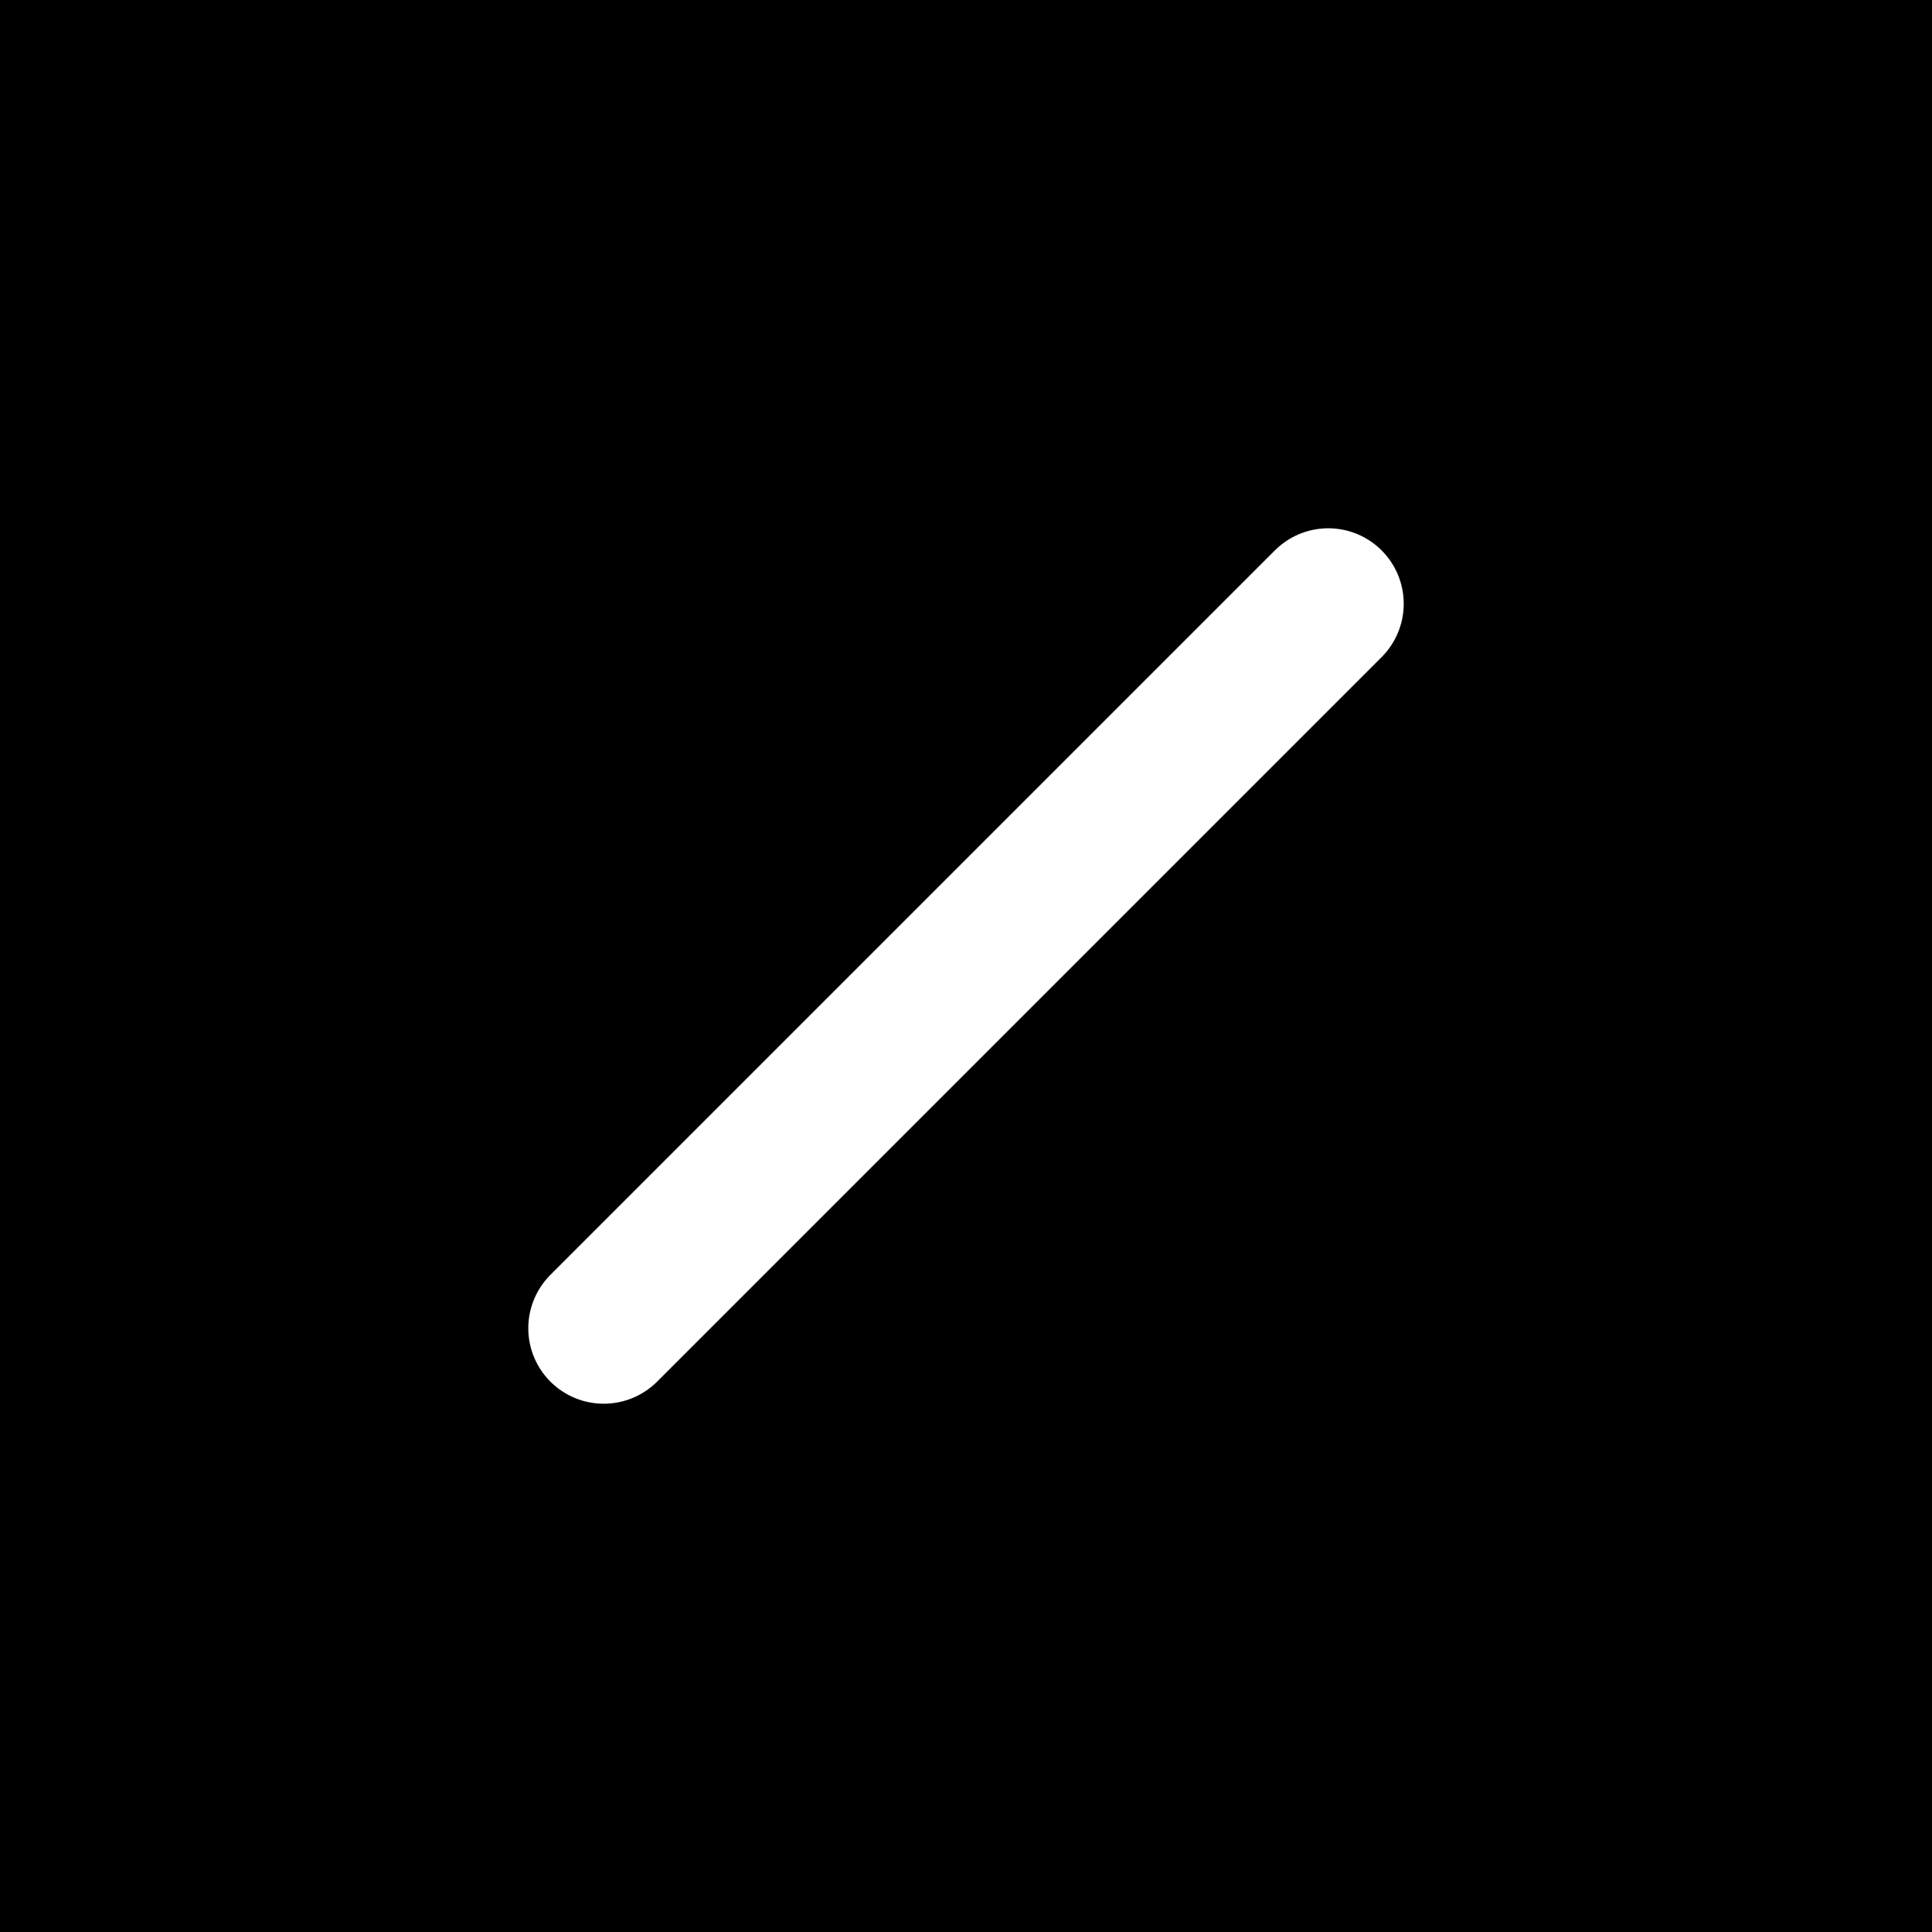
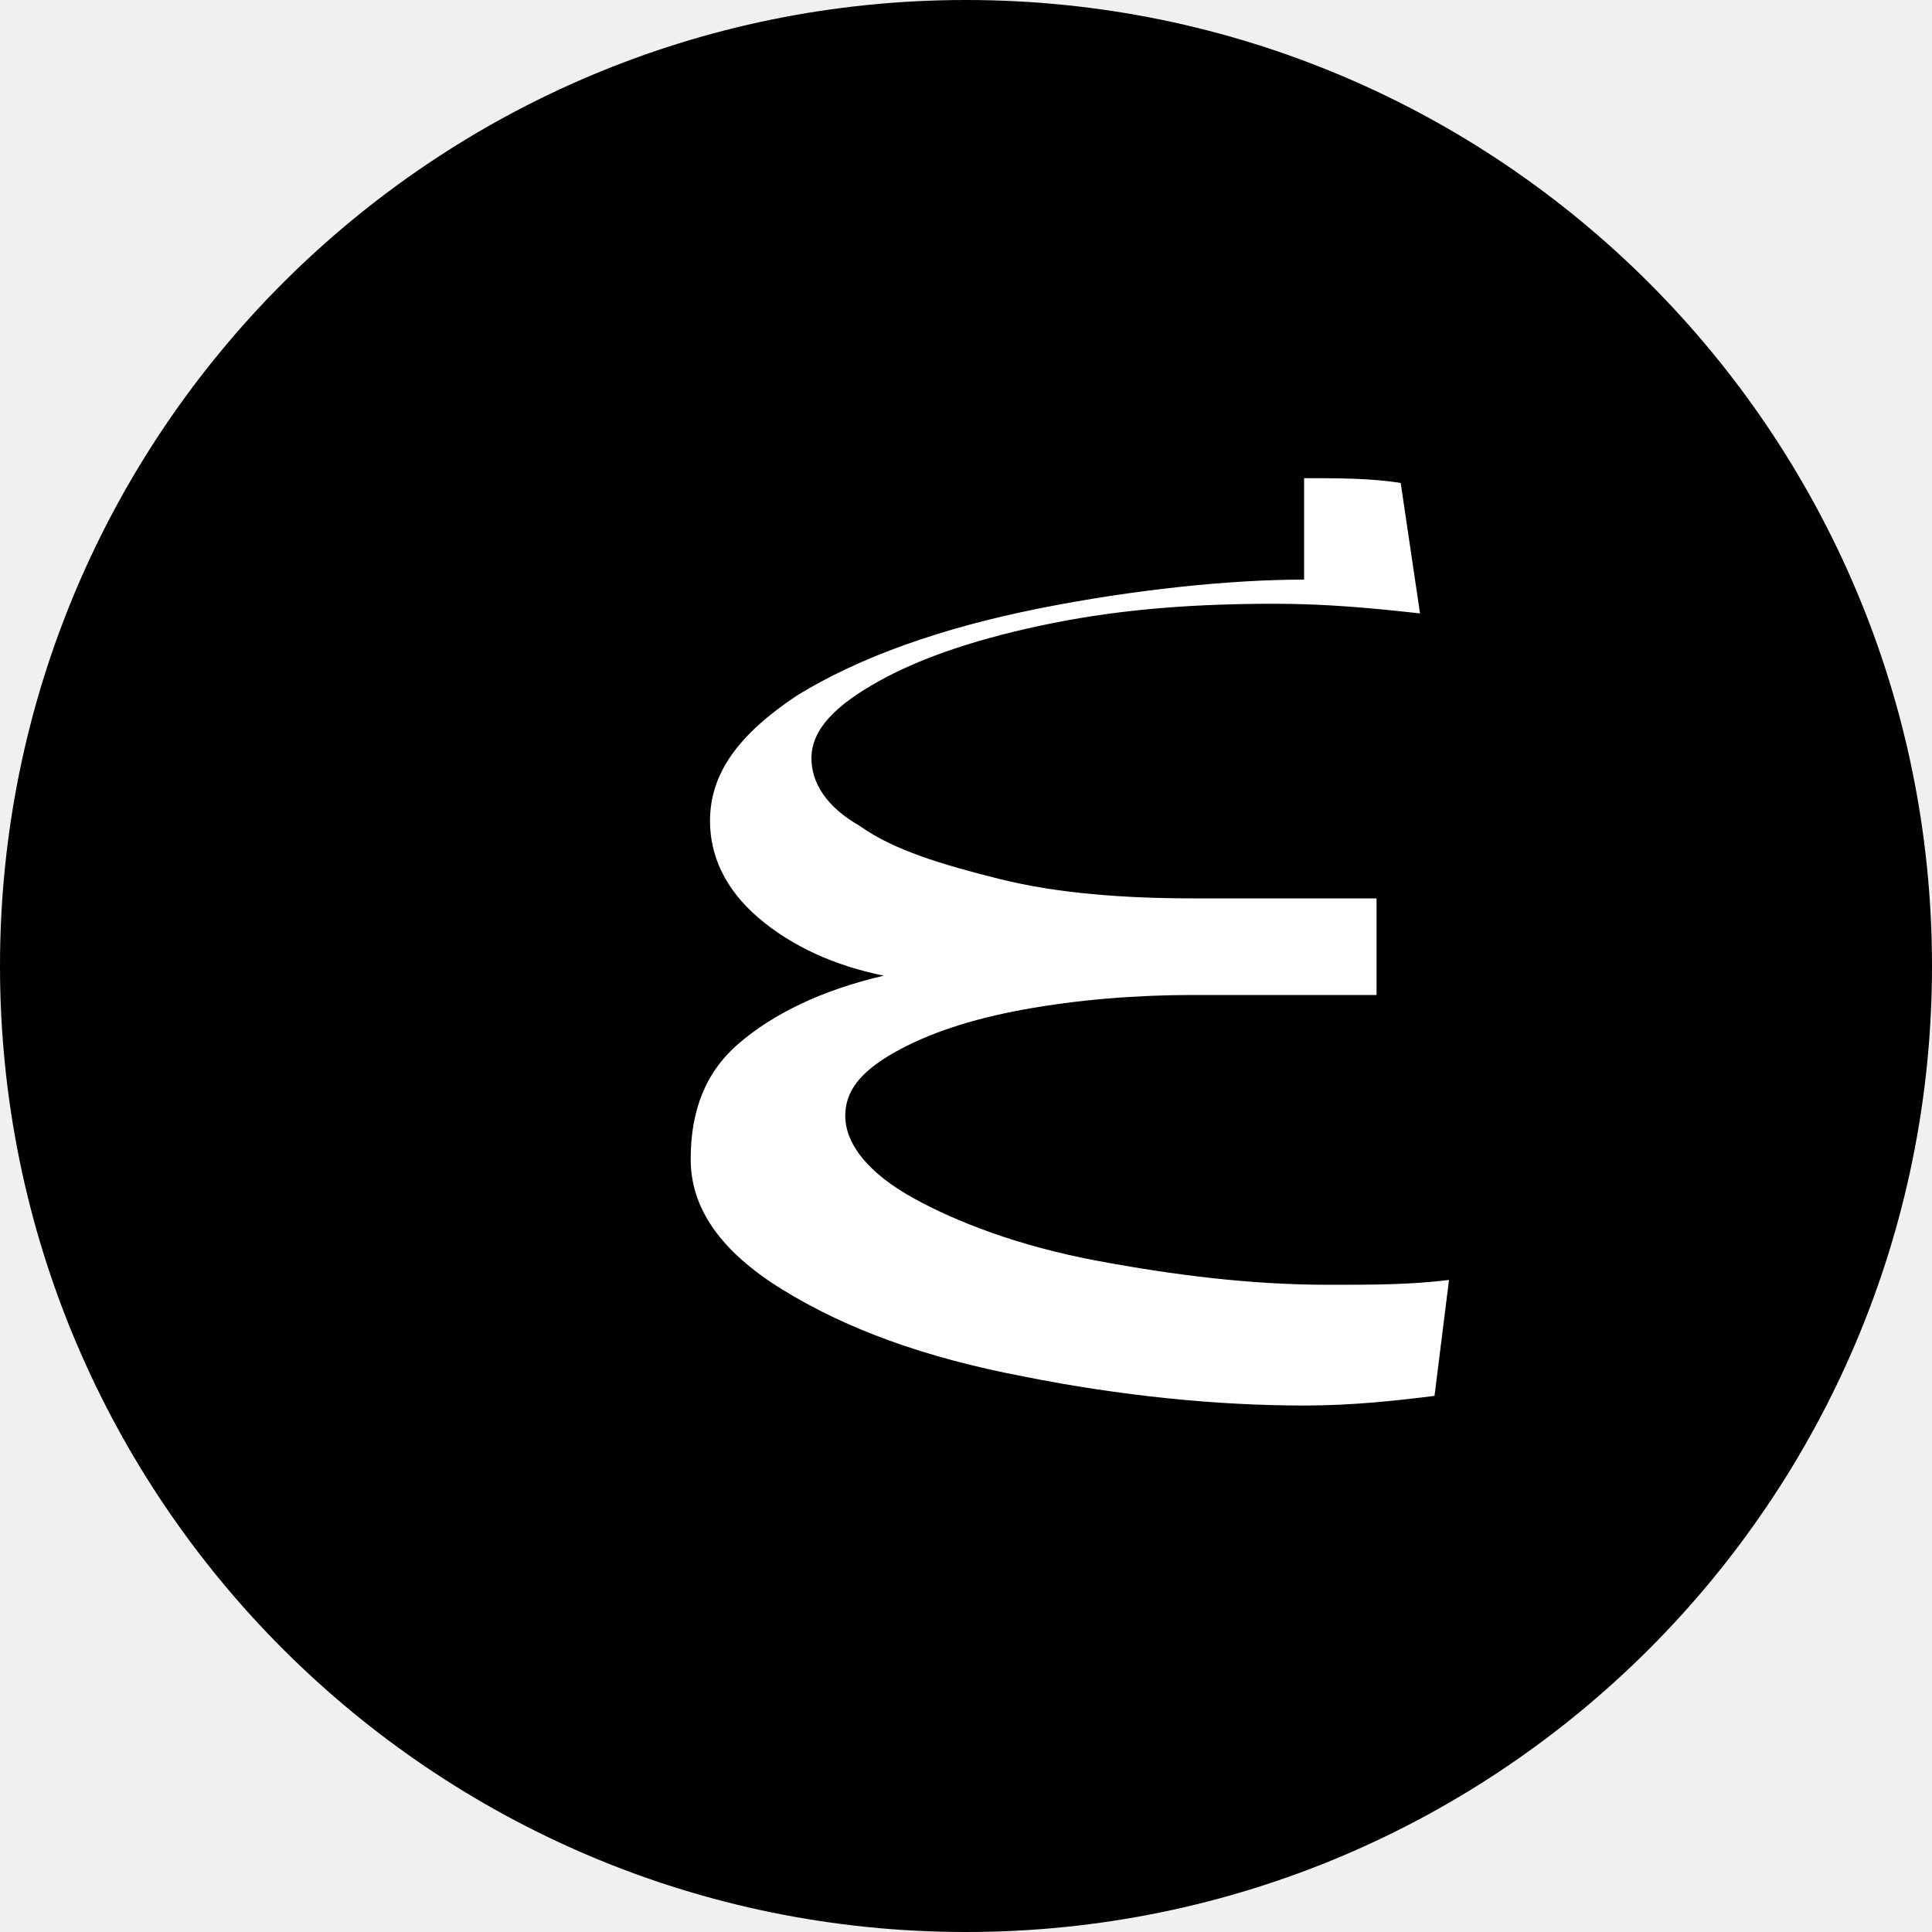
- <svg xmlns="http://www.w3.org/2000/svg" width="32" height="32" viewBox="0 0 32 32" fill="none">
-   <rect width="32" height="32" fill="#000000" />
-   <path d="M22 10L10 22" stroke="white" stroke-width="2.5" stroke-linecap="round" />
+ <svg xmlns="http://www.w3.org/2000/svg" viewBox="0 0 40 40">
+   <circle cx="20" cy="20" r="20" fill="#000000" />
+   <path d="M27 12c-1.5 0-3.5 0.2-5.5 0.6-2 0.4-3.7 1-5 1.8-1.2 0.8-1.8 1.6-1.8 2.6 0 0.7 0.3 1.4 1 2 0.7 0.6 1.6 1 2.6 1.2-1.3 0.3-2.3 0.8-3 1.4-0.7 0.6-1 1.4-1 2.4 0 1 0.6 1.9 1.9 2.7 1.3 0.8 2.9 1.4 5 1.8 2 0.4 4 0.6 5.8 0.6 1 0 1.9-0.1 2.7-0.2l0.3-2.4c-0.8 0.1-1.6 0.1-2.5 0.1-1.6 0-3.2-0.2-4.8-0.5-1.6-0.3-2.9-0.8-3.8-1.3-0.9-0.5-1.4-1.1-1.4-1.7 0-0.5 0.3-0.9 1-1.3 0.7-0.4 1.6-0.7 2.7-0.9 1.1-0.2 2.3-0.3 3.5-0.3h3.8v-2h-3.8c-1.4 0-2.8-0.1-4-0.4-1.2-0.3-2.2-0.6-2.9-1.1-0.7-0.4-1-0.9-1-1.4 0-0.6 0.5-1.1 1.4-1.6 0.9-0.5 2.1-0.9 3.6-1.2 1.5-0.3 3-0.4 4.6-0.4 1.1 0 2.1 0.1 3 0.2L29 10c-0.6-0.1-1.3-0.1-2-0.1z" fill="white" />
</svg>
